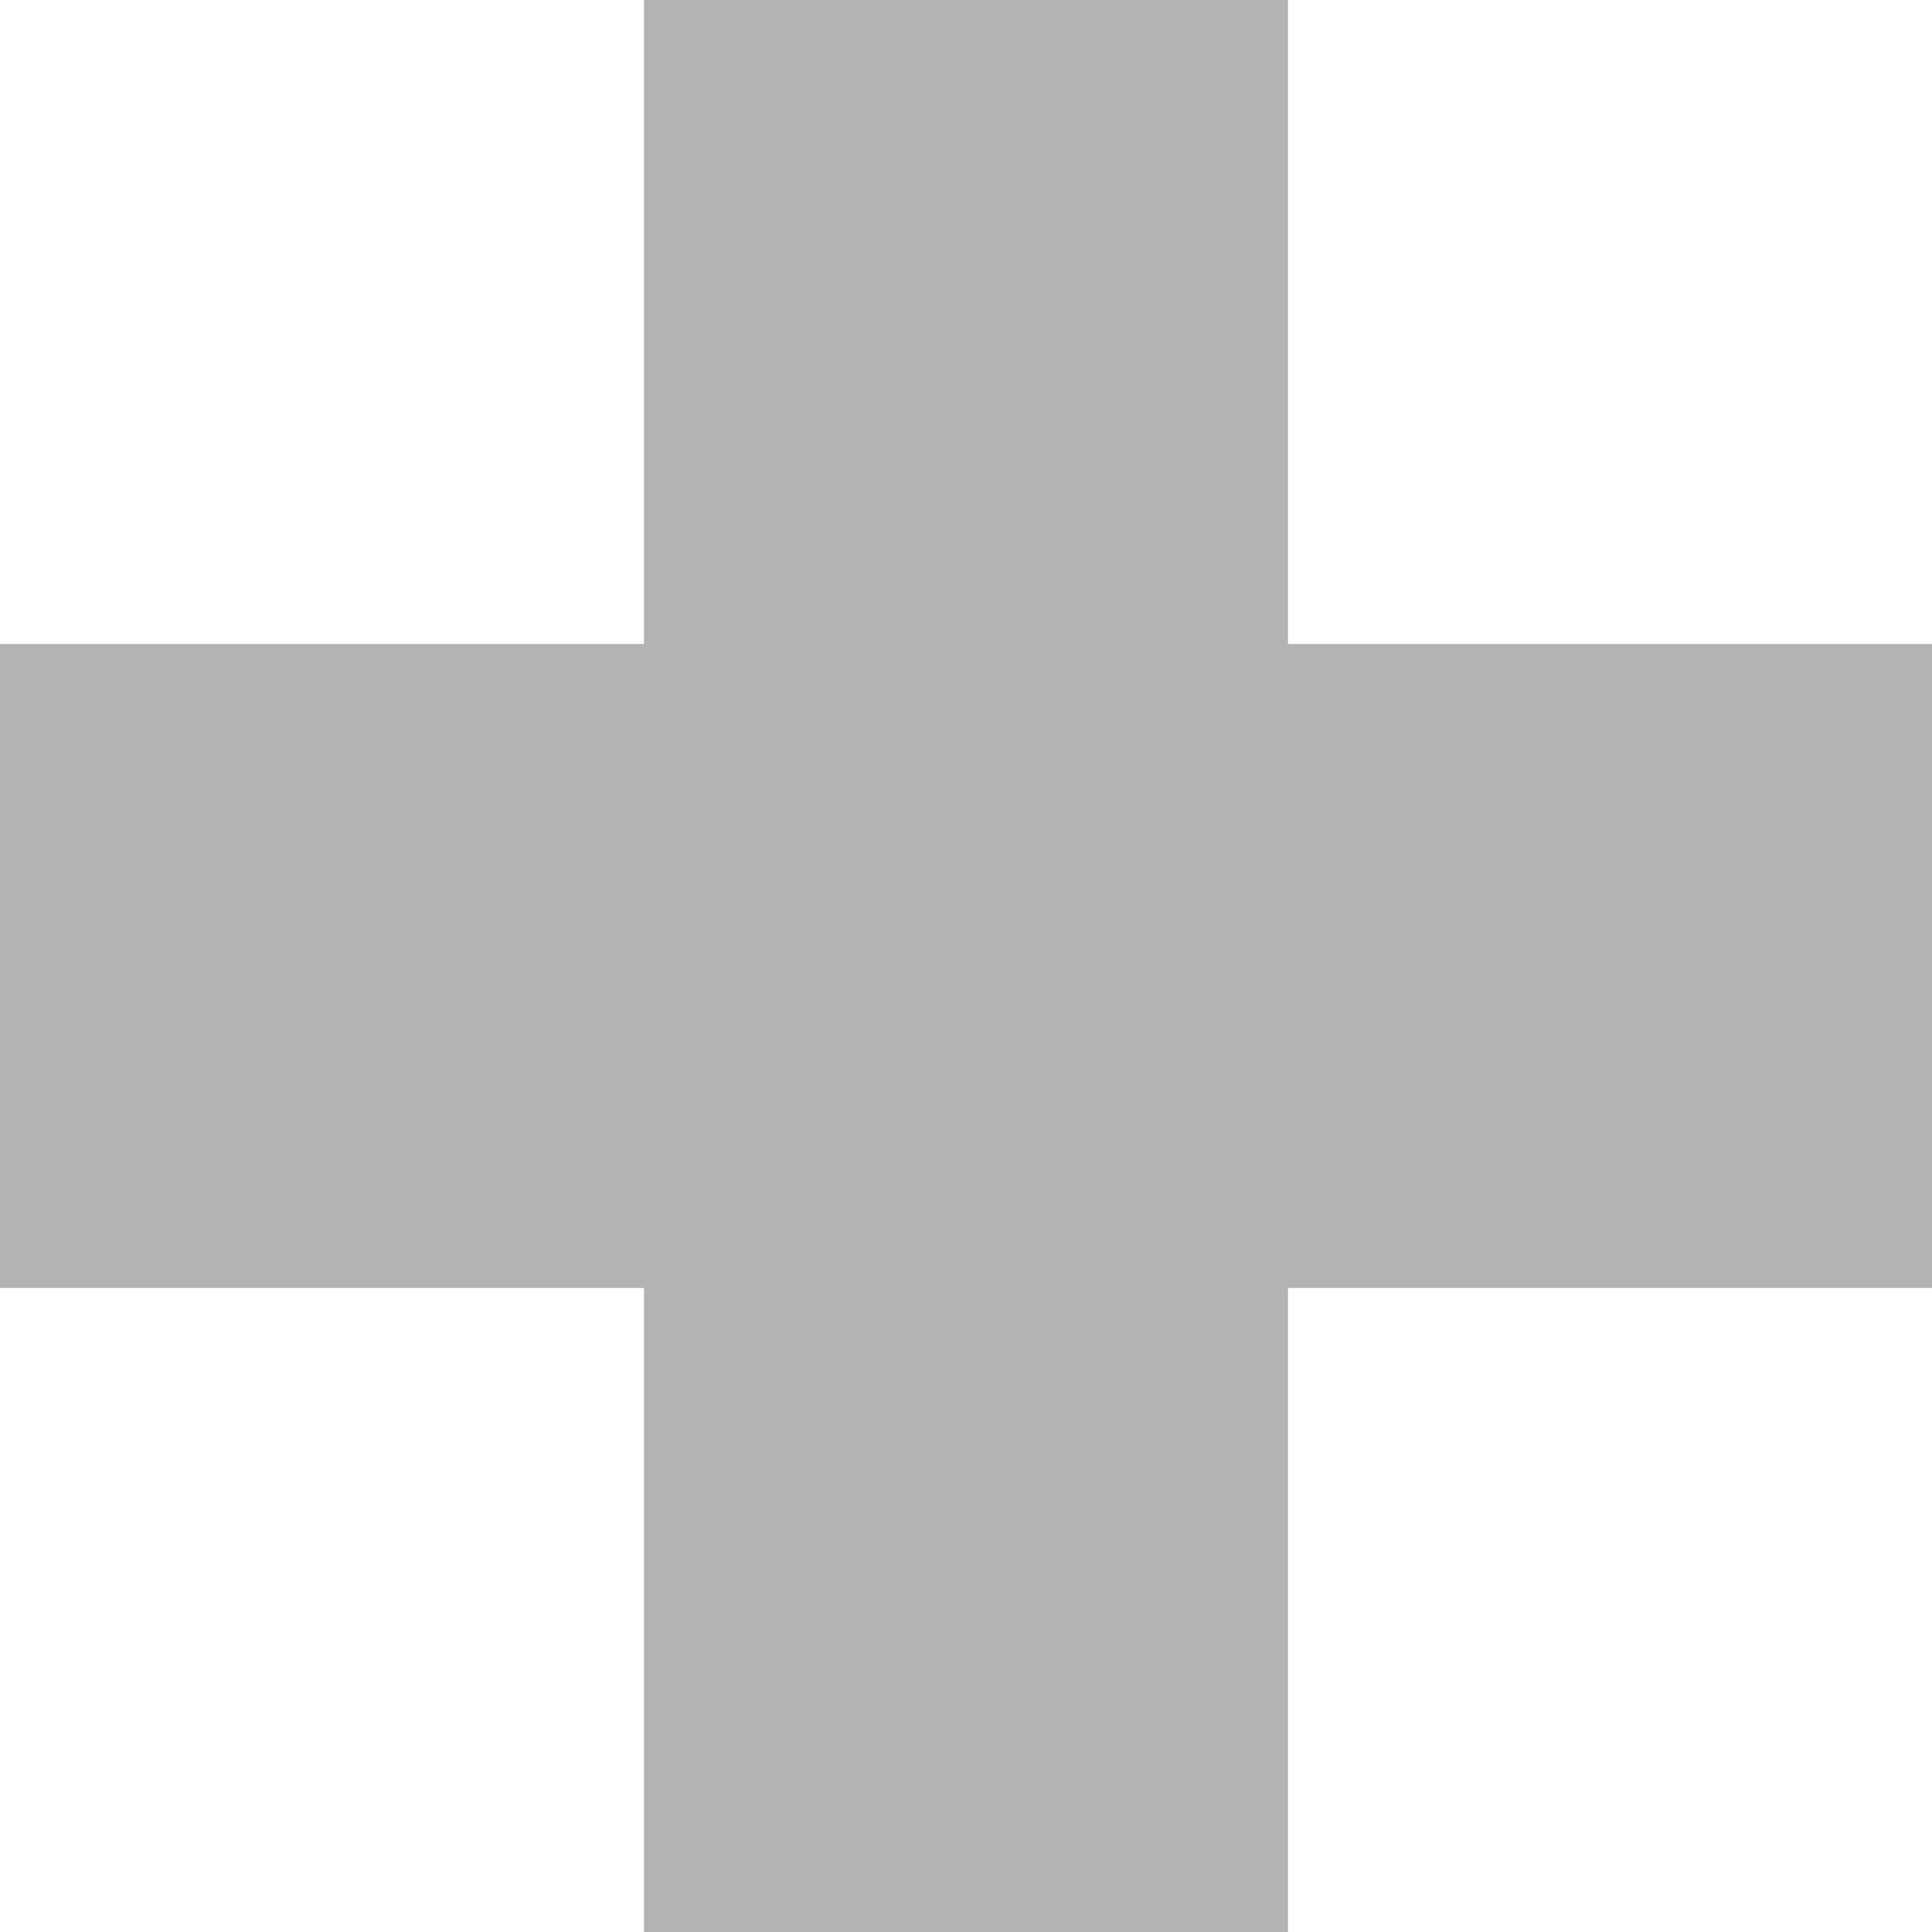
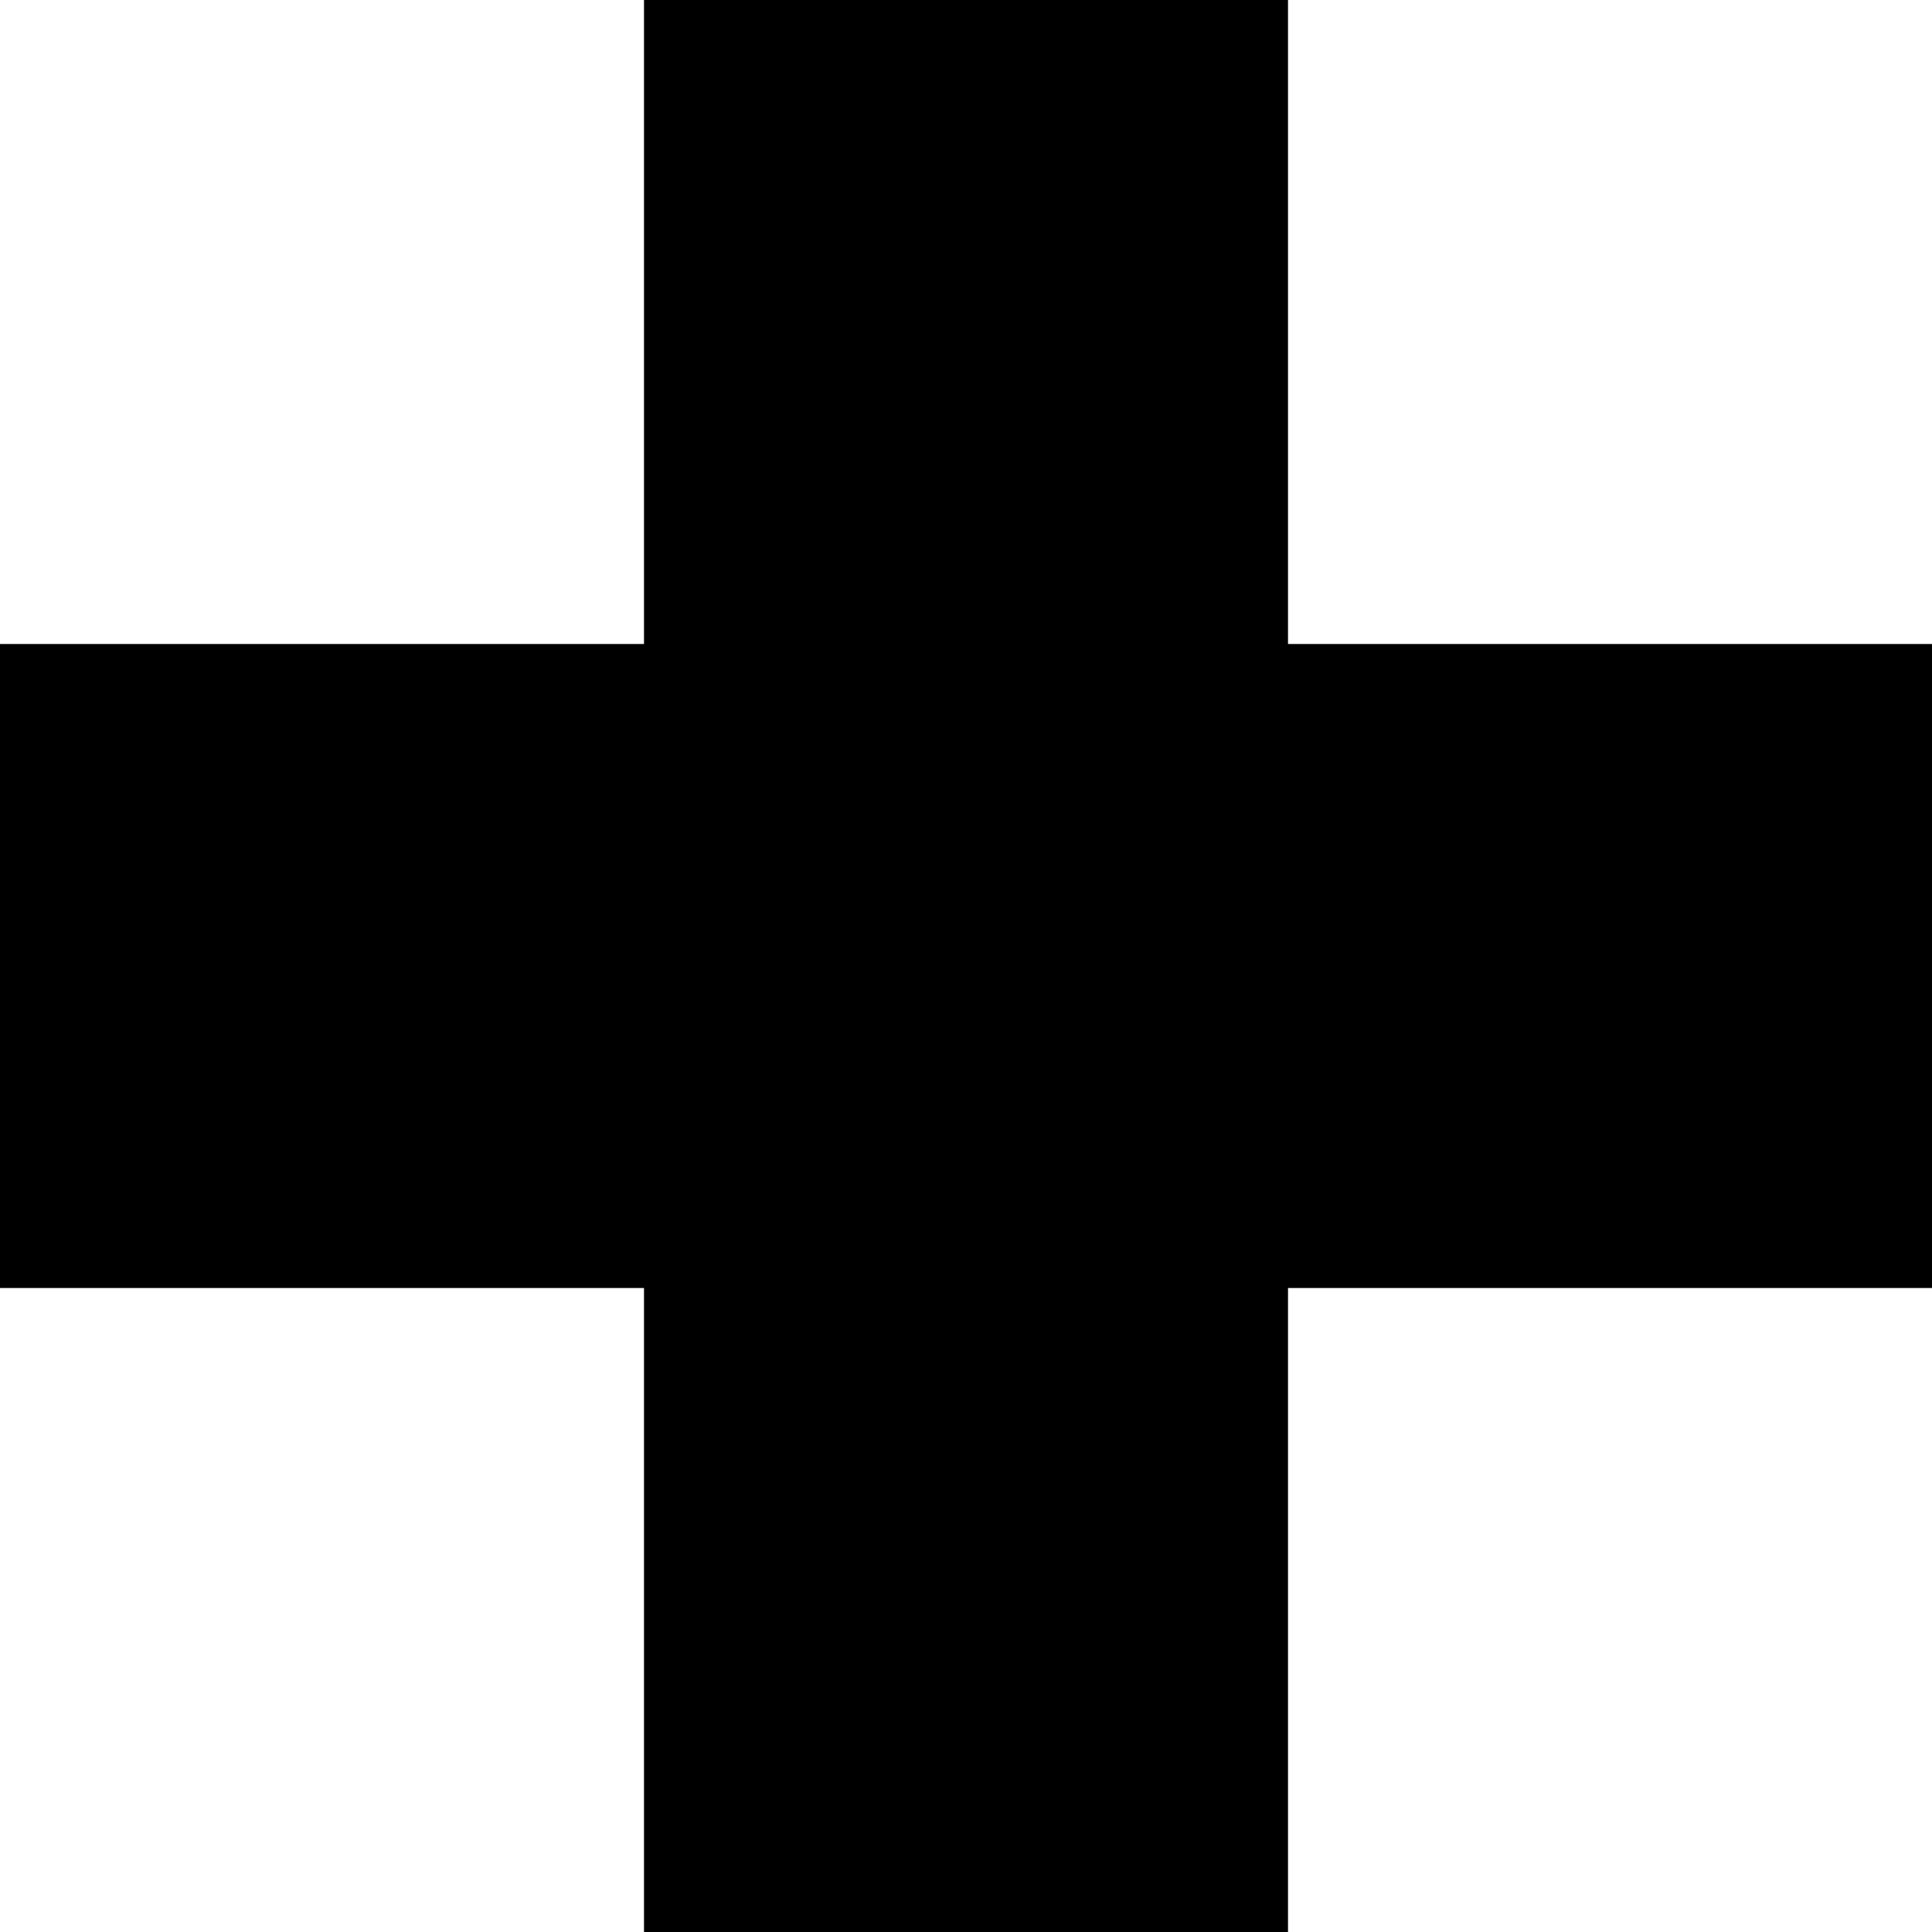
<svg xmlns="http://www.w3.org/2000/svg" width="6" height="6" viewBox="0 0 6 6" fill="none">
-   <path fill-rule="evenodd" clip-rule="evenodd" d="M4 0H2V2L0 2V4H2V6H4V4H6V2L4 2V0Z" fill="black" fill-opacity="0.3" />
+   <path fill-rule="evenodd" clip-rule="evenodd" d="M4 0H2V2L0 2V4H2V6H4V4H6V2L4 2V0Z" fill="black" />
</svg>
